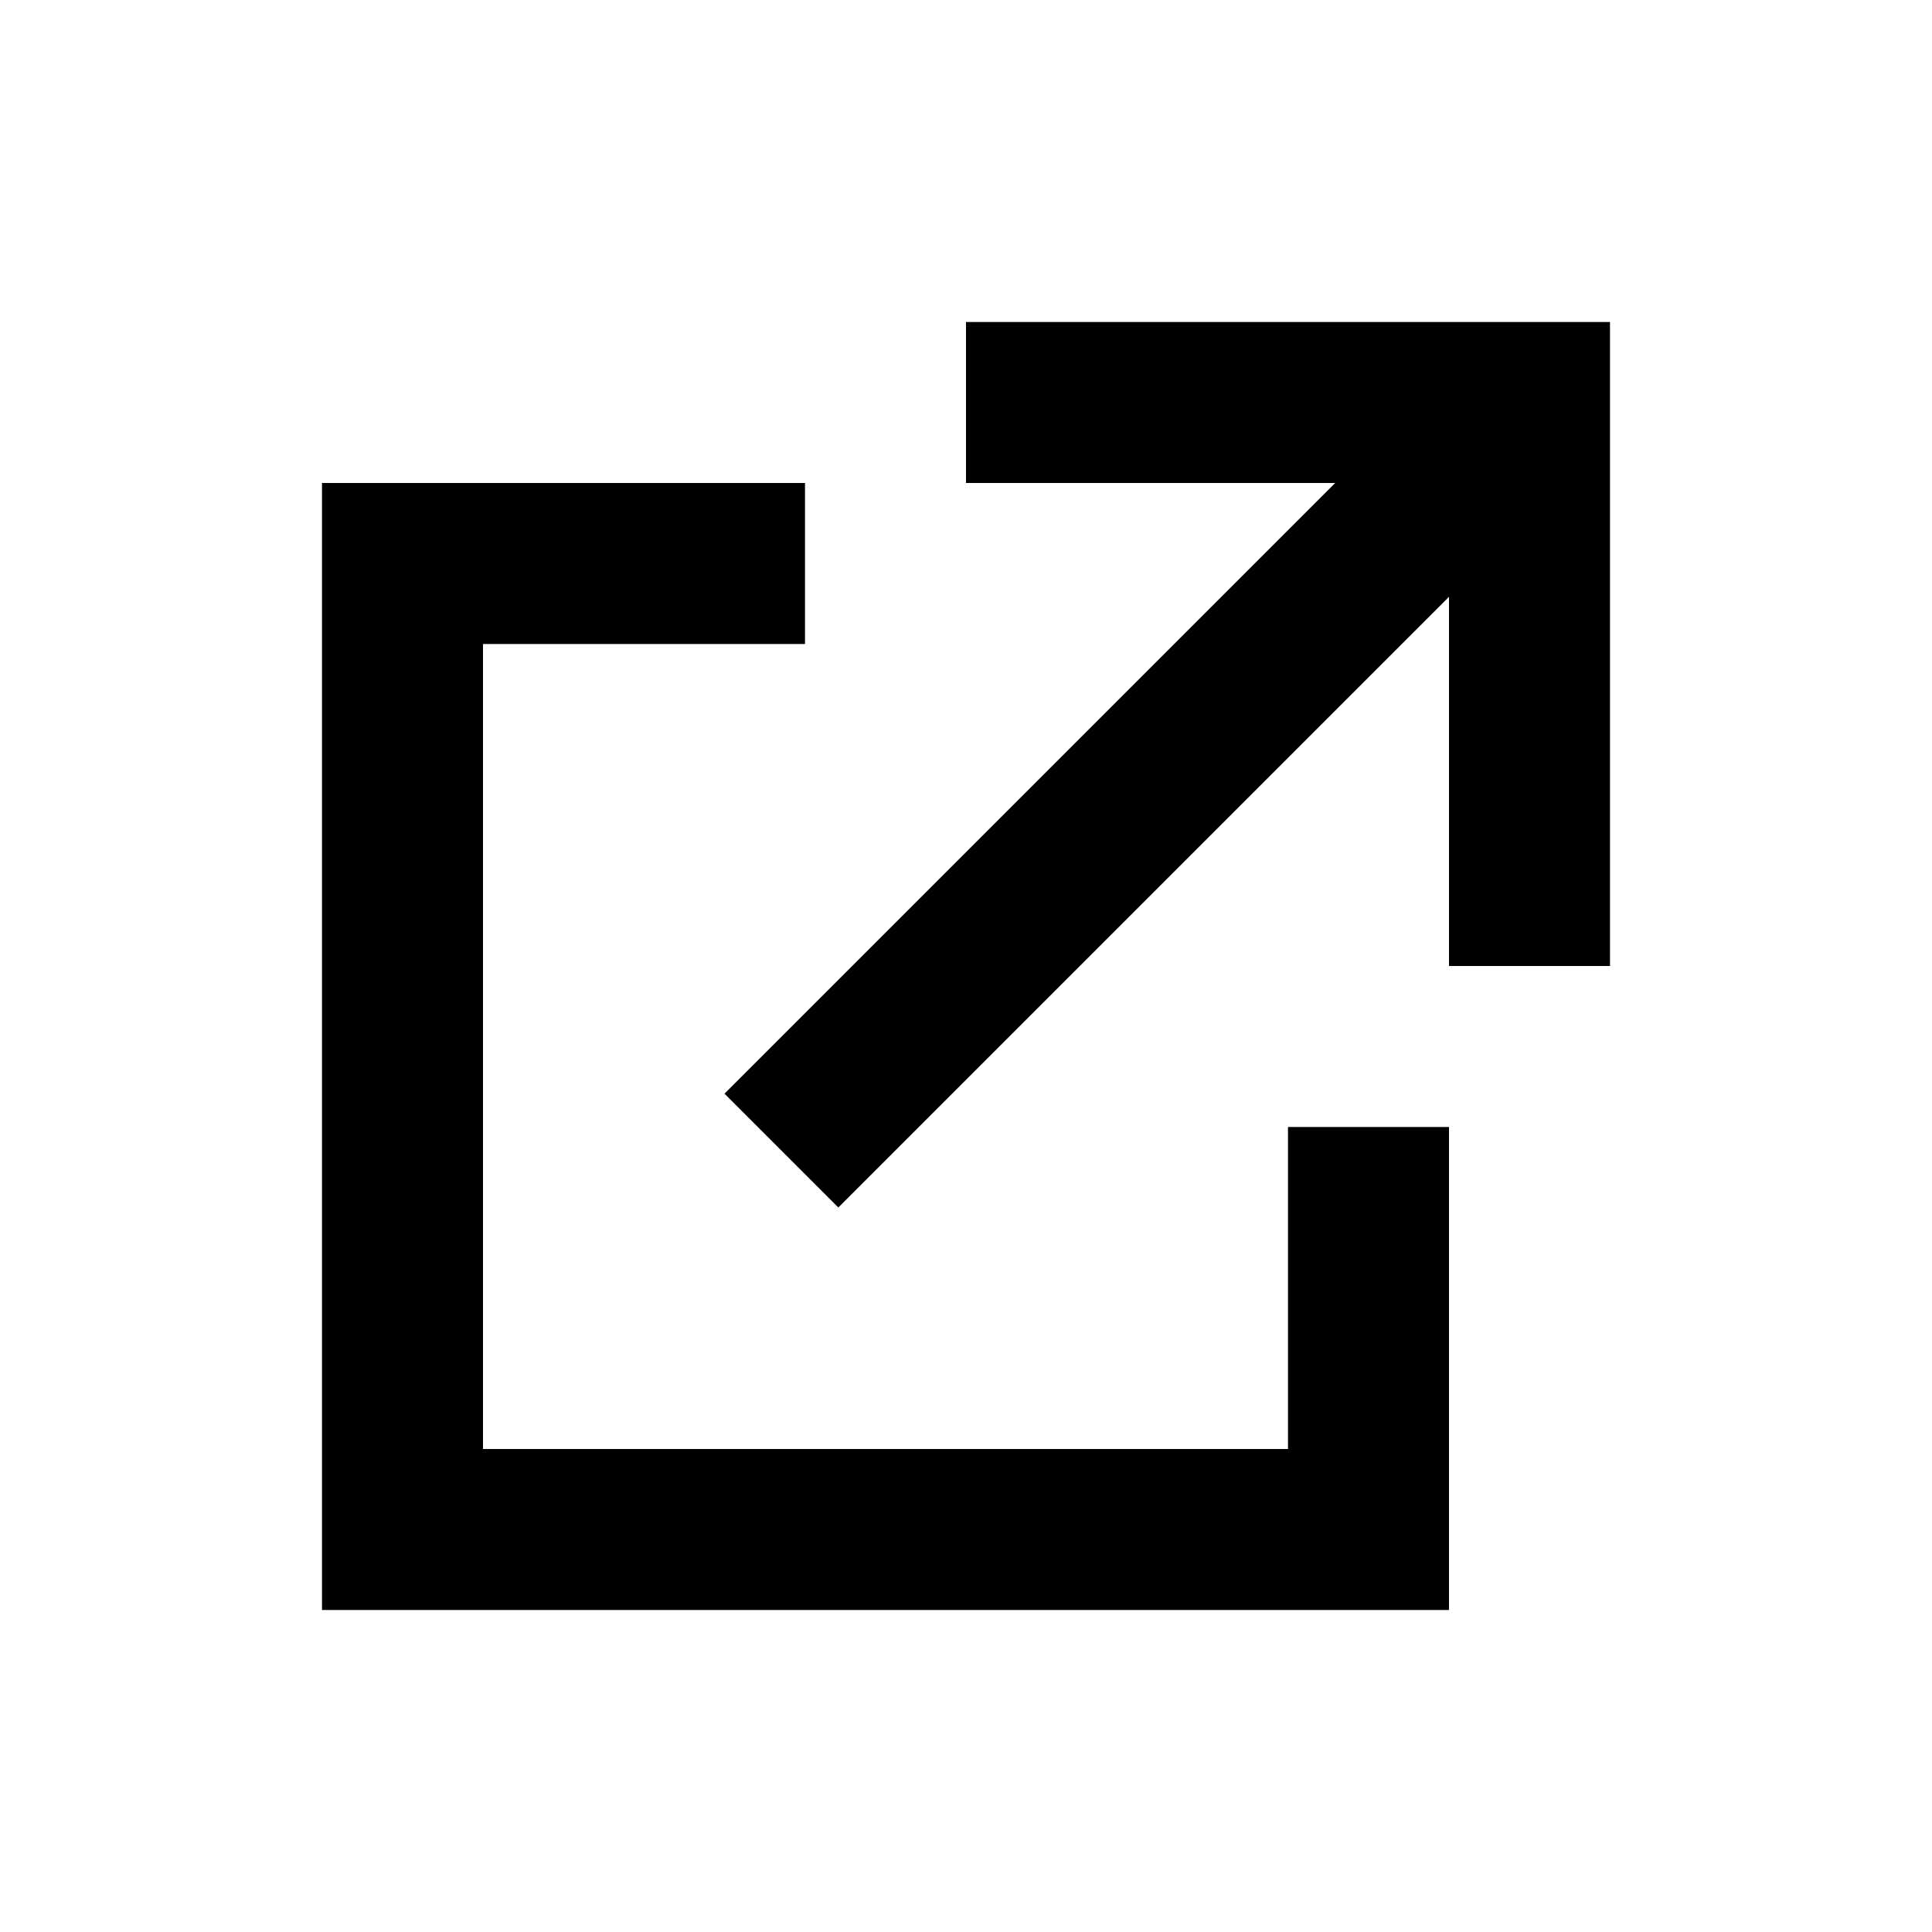
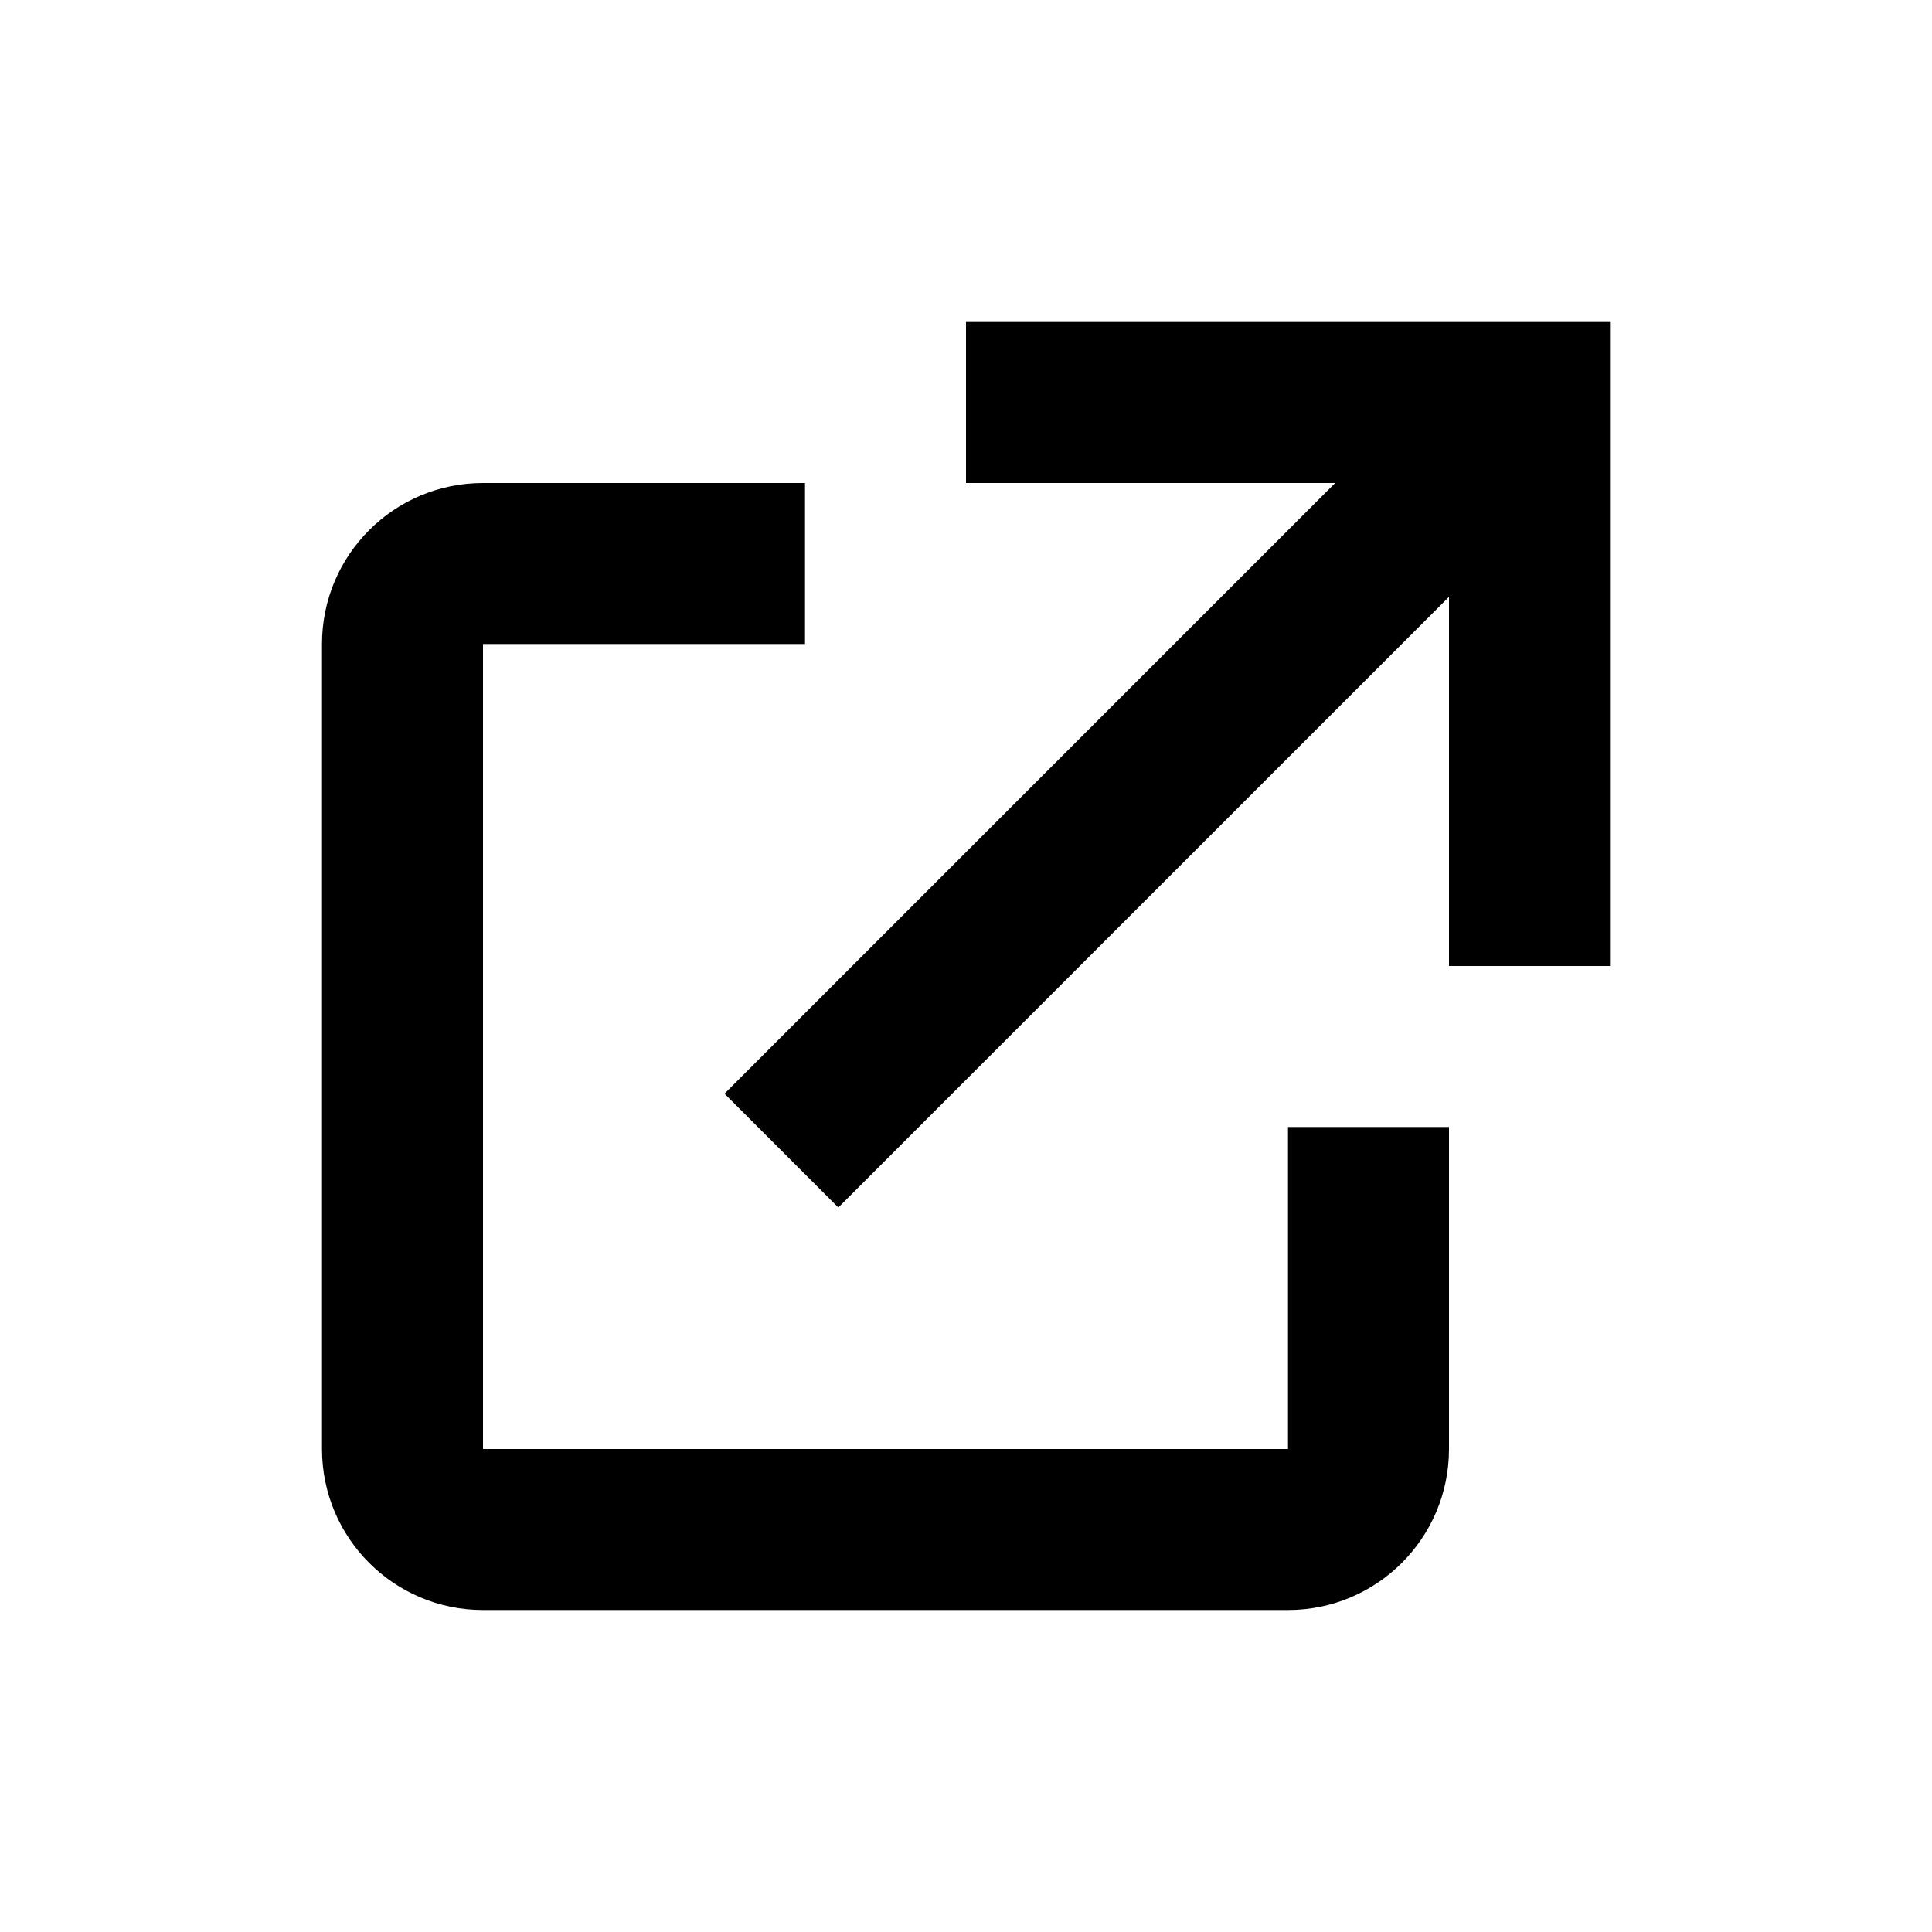
<svg xmlns="http://www.w3.org/2000/svg" version="1.1" x="0px" y="0px" viewBox="0 0 24 24" enable-background="new 0 0 24 24" xml:space="preserve">
  <g id="bounds" display="none">
    <rect display="inline" fill="none" width="24" height="24" />
  </g>
  <g id="Layer_2">
-     <g>
-       <polygon points="12,4 12,6 16.586,6 9,13.586 10.414,15 18,7.414 18,12 20,12 20,4   " />
-       <polygon points="16,18 6,18 6,8 10,8 10,6 4,6 4,20 18,20 18,14 16,14   " />
-     </g>
+     <path d="M20,4v8h-2V7.414L10.414,15L9,13.586L16.586,6H12V4H20z M16,18H6V8h4V6H6C4.895,6,4,6.895,4,8v10c0,1.105,0.895,2,2,2h10   c1.105,0,2-0.895,2-2v-4h-2V18z" />
  </g>
</svg>
